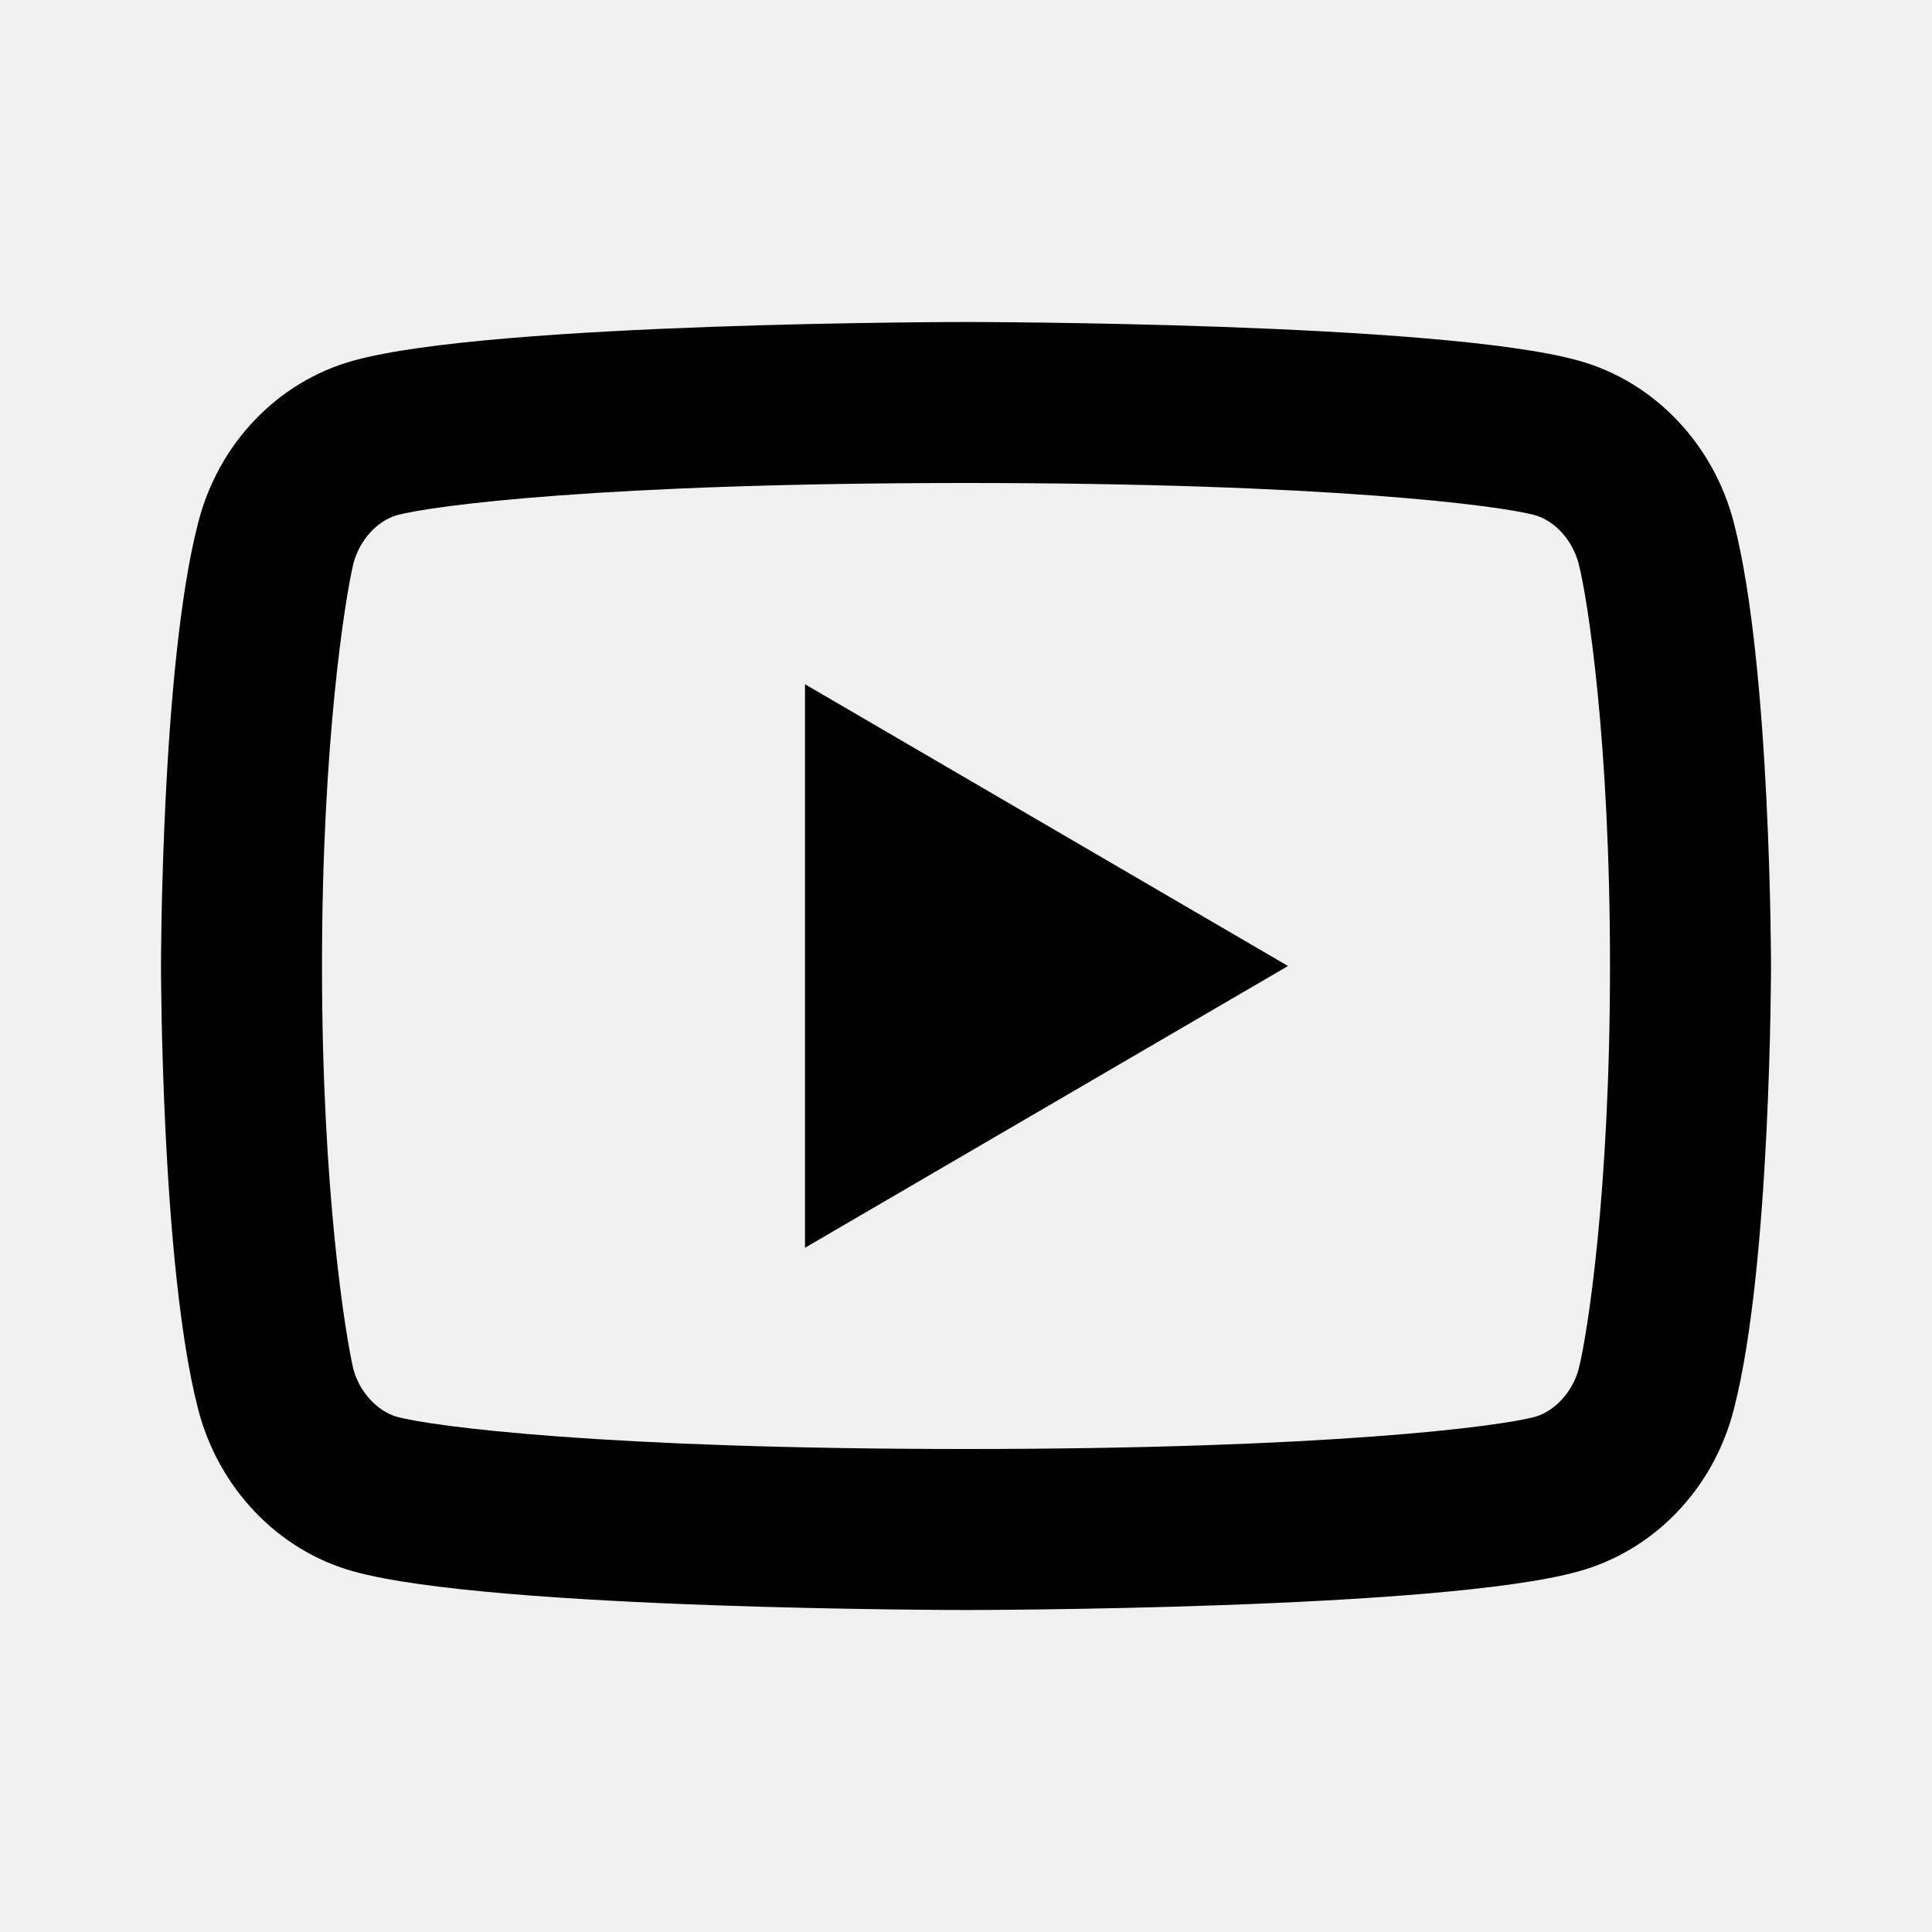
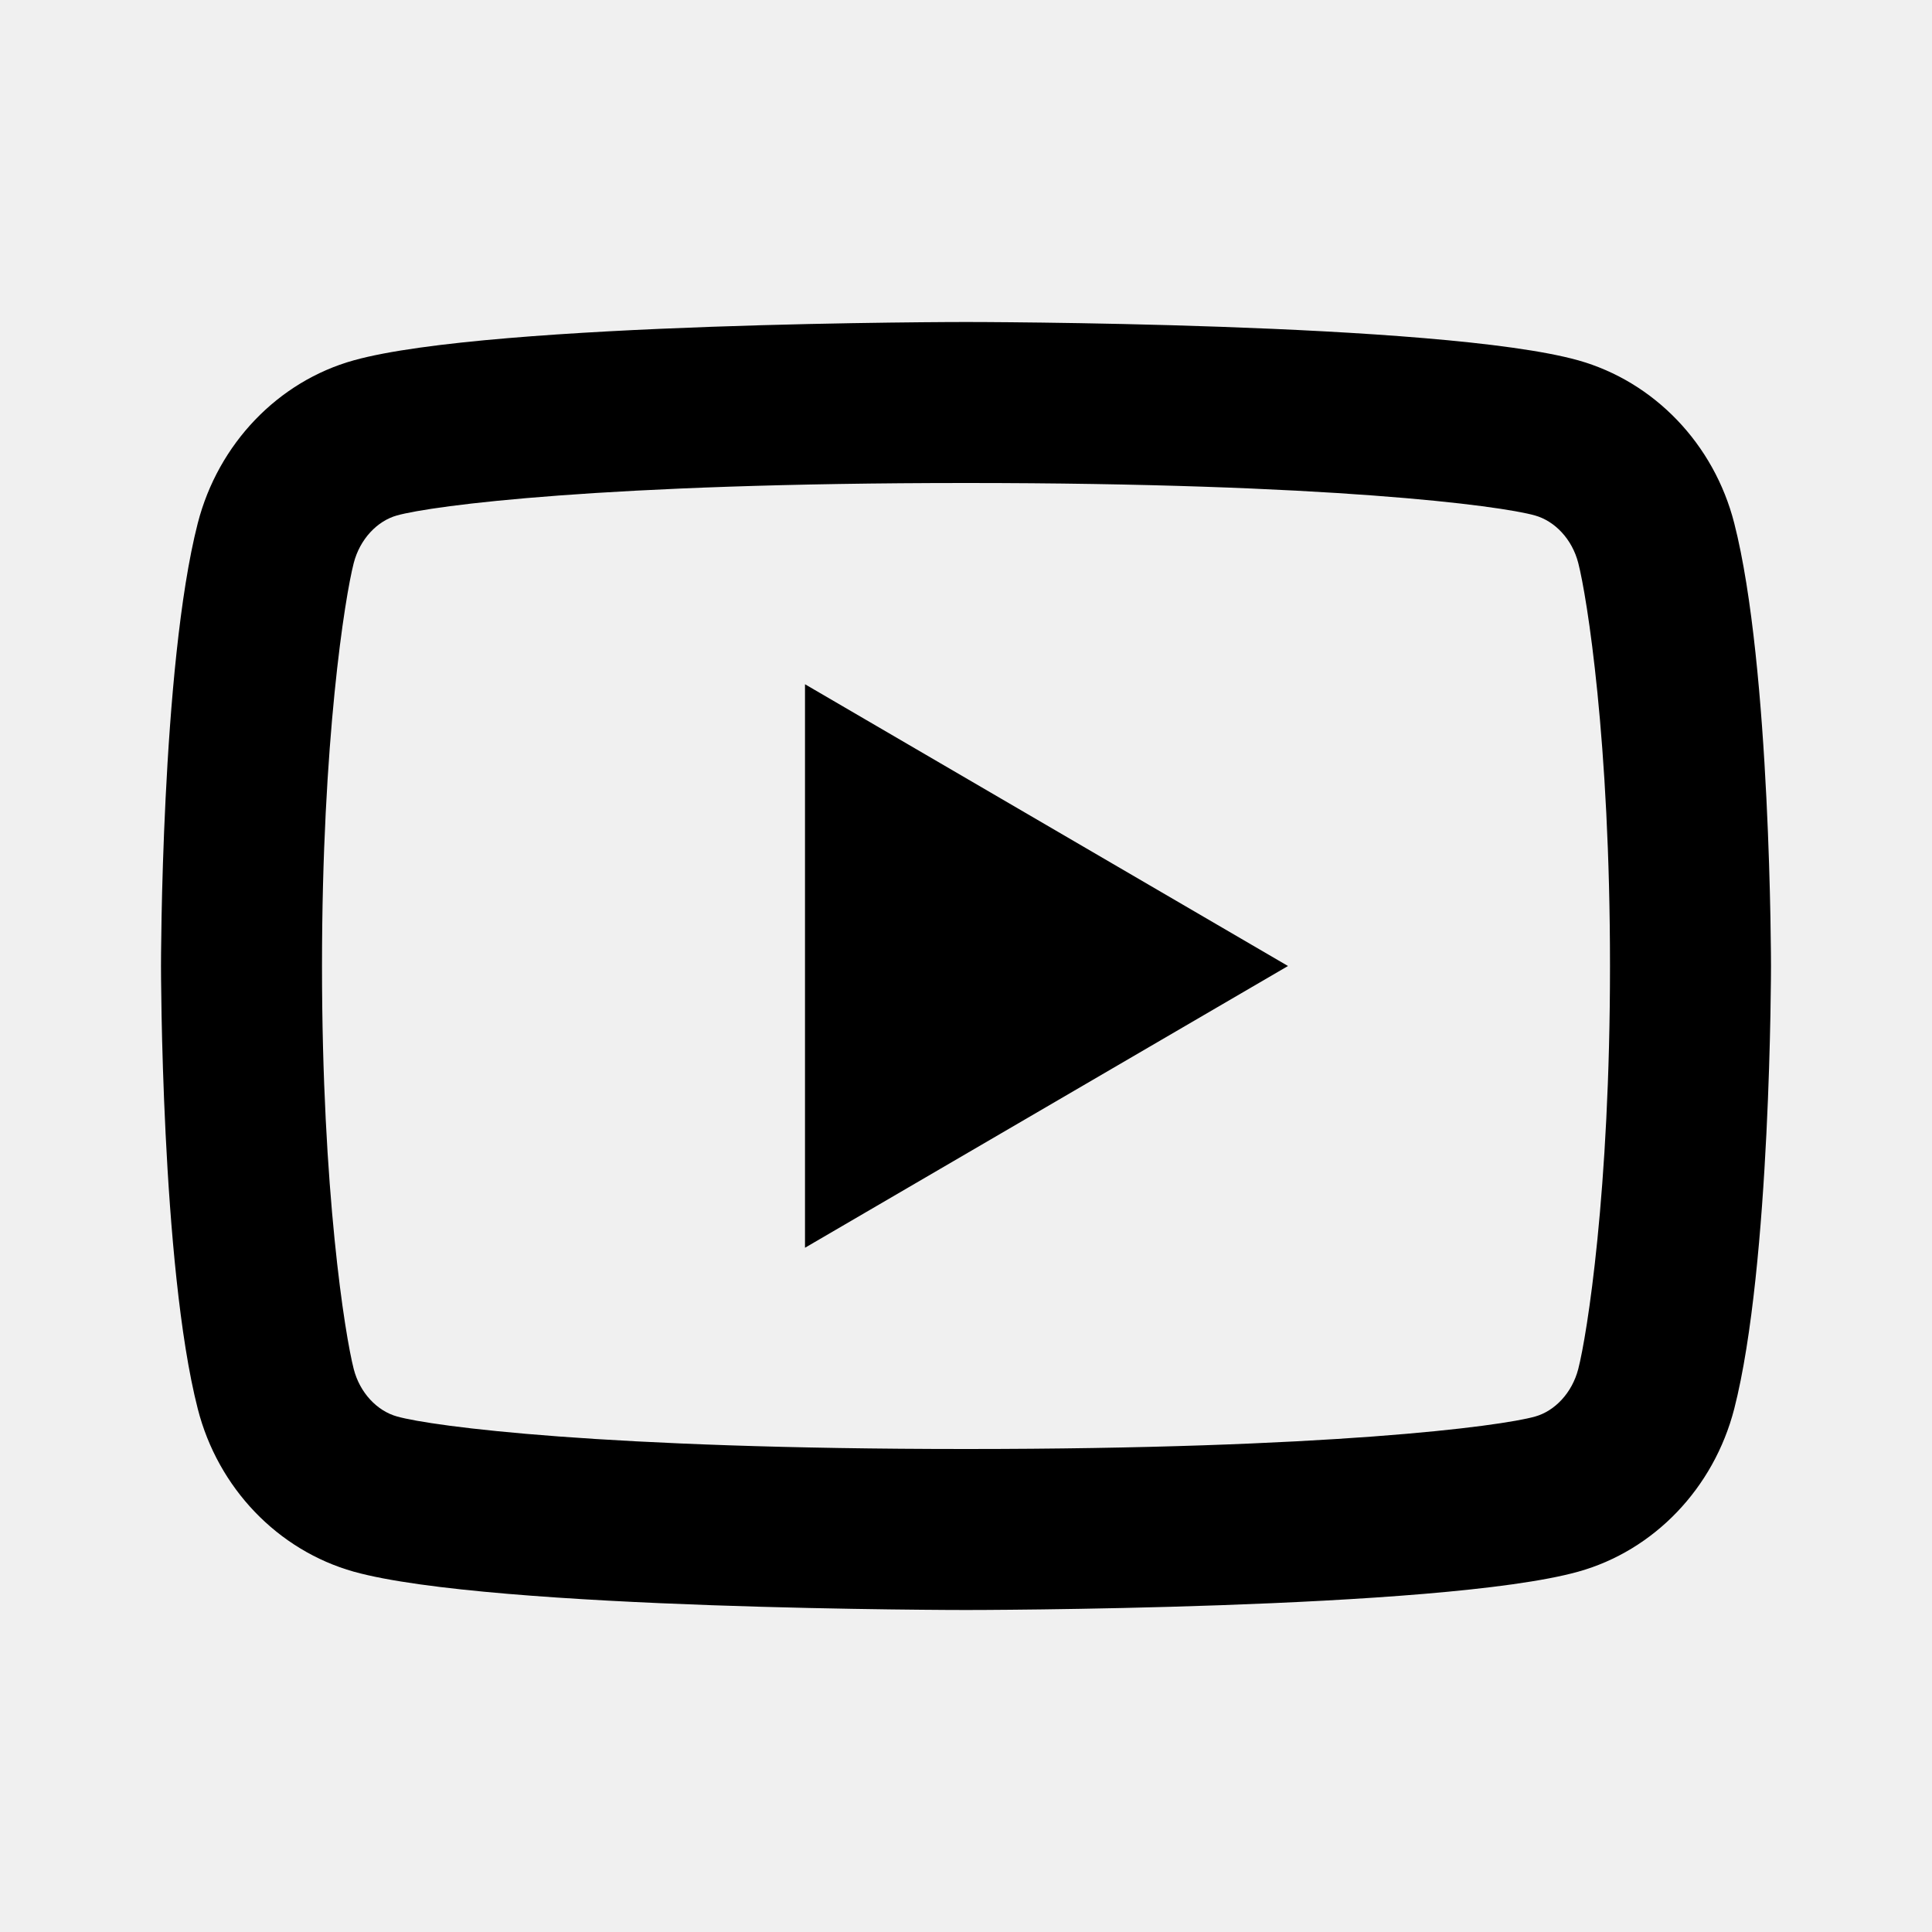
- <svg xmlns="http://www.w3.org/2000/svg" width="24" height="24" fill="none">
-   <mask id="a" style="mask-type:alpha" maskUnits="userSpaceOnUse" x="0" y="0" width="24" height="24">
-     <path d="M24 0H0v24h24V0Z" fill="#fff" />
-   </mask>
-   <g mask="url(#a)">
-     <path fill-rule="evenodd" clip-rule="evenodd" d="M19.07 17.6c.24-.07.46-.3.54-.59.11-.43.39-2.21.39-5.01s-.28-4.58-.39-5c-.08-.3-.3-.53-.54-.6C18.63 6.28 16.5 6 12 6s-6.63.28-7.07.4c-.24.07-.46.3-.54.6-.1.42-.39 2.2-.39 5s.29 4.58.39 5.01c.08.29.3.52.54.59.44.12 2.57.4 7.07.4s6.63-.28 7.07-.4Zm2.47-.1C22 15.72 22 12 22 12s0-3.72-.46-5.5c-.25-.98-.99-1.76-1.93-2.02C17.9 4 12 4 12 4s-5.89 0-7.61.48c-.94.26-1.68 1.03-1.93 2.02C2 8.28 2 12 2 12s0 3.72.46 5.5c.25.98.99 1.76 1.93 2.02C6.11 20 12 20 12 20s5.9 0 7.61-.48c.94-.26 1.68-1.03 1.93-2.02ZM16 12l-6-3.5v7l6-3.5Z" fill="currentColor" />
-   </g>
+ <svg xmlns="http://www.w3.org/2000/svg" viewBox="0 0 24 24" fill="none">
+   <path d="M19.606 6.995c-.076-.298-.292-.523-.539-.592C18.63 6.28 16.5 6 12 6s-6.628.28-7.069.403c-.244.068-.46.293-.537.592C4.285 7.419 4 9.196 4 12s.285 4.58.394 5.006c.076.297.292.522.538.59C5.372 17.72 7.5 18 12 18s6.629-.28 7.069-.403c.244-.068.46-.293.537-.592C19.715 16.581 20 14.8 20 12s-.285-4.58-.394-5.005Zm1.937-.497C22 8.28 22 12 22 12s0 3.72-.457 5.502c-.254.985-.997 1.76-1.938 2.022C17.896 20 12 20 12 20s-5.893 0-7.605-.476c-.945-.266-1.687-1.04-1.938-2.022C2 15.72 2 12 2 12s0-3.72.457-5.502c.254-.985.997-1.76 1.938-2.022C6.107 4 12 4 12 4s5.896 0 7.605.476c.945.266 1.687 1.04 1.938 2.022ZM10 15.5v-7l6 3.5-6 3.5Z" fill="currentColor" />
</svg>
